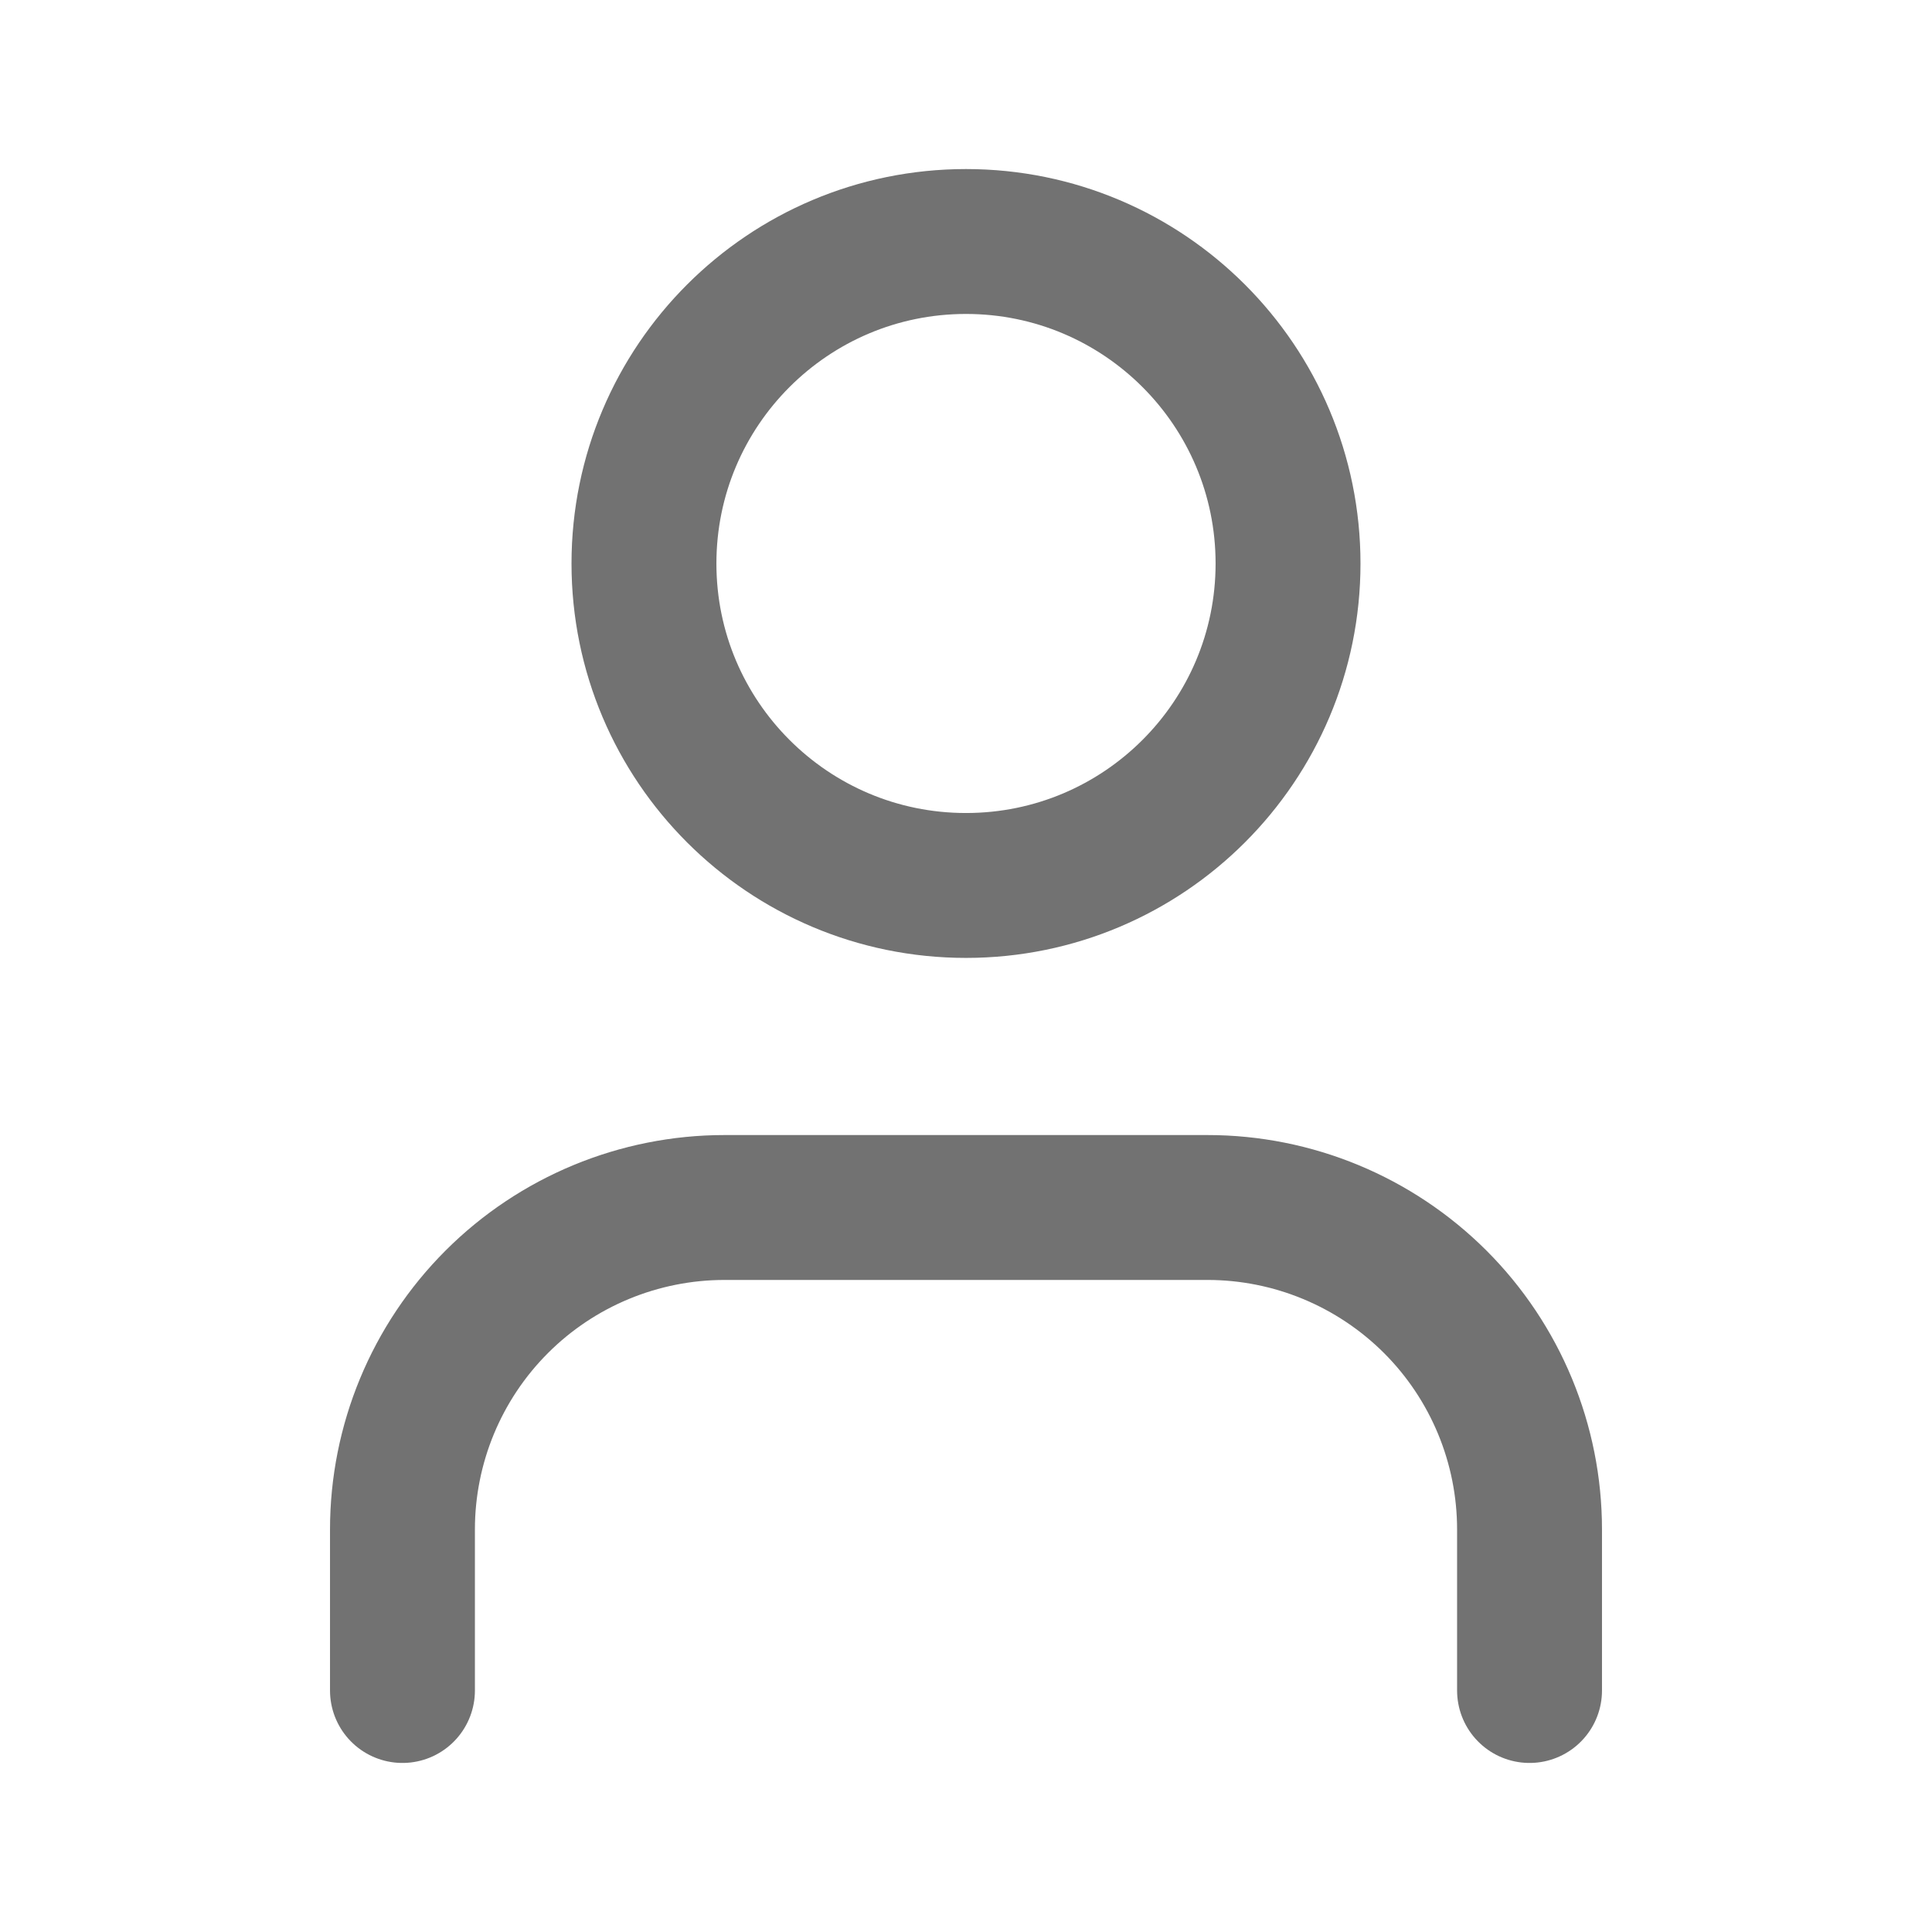
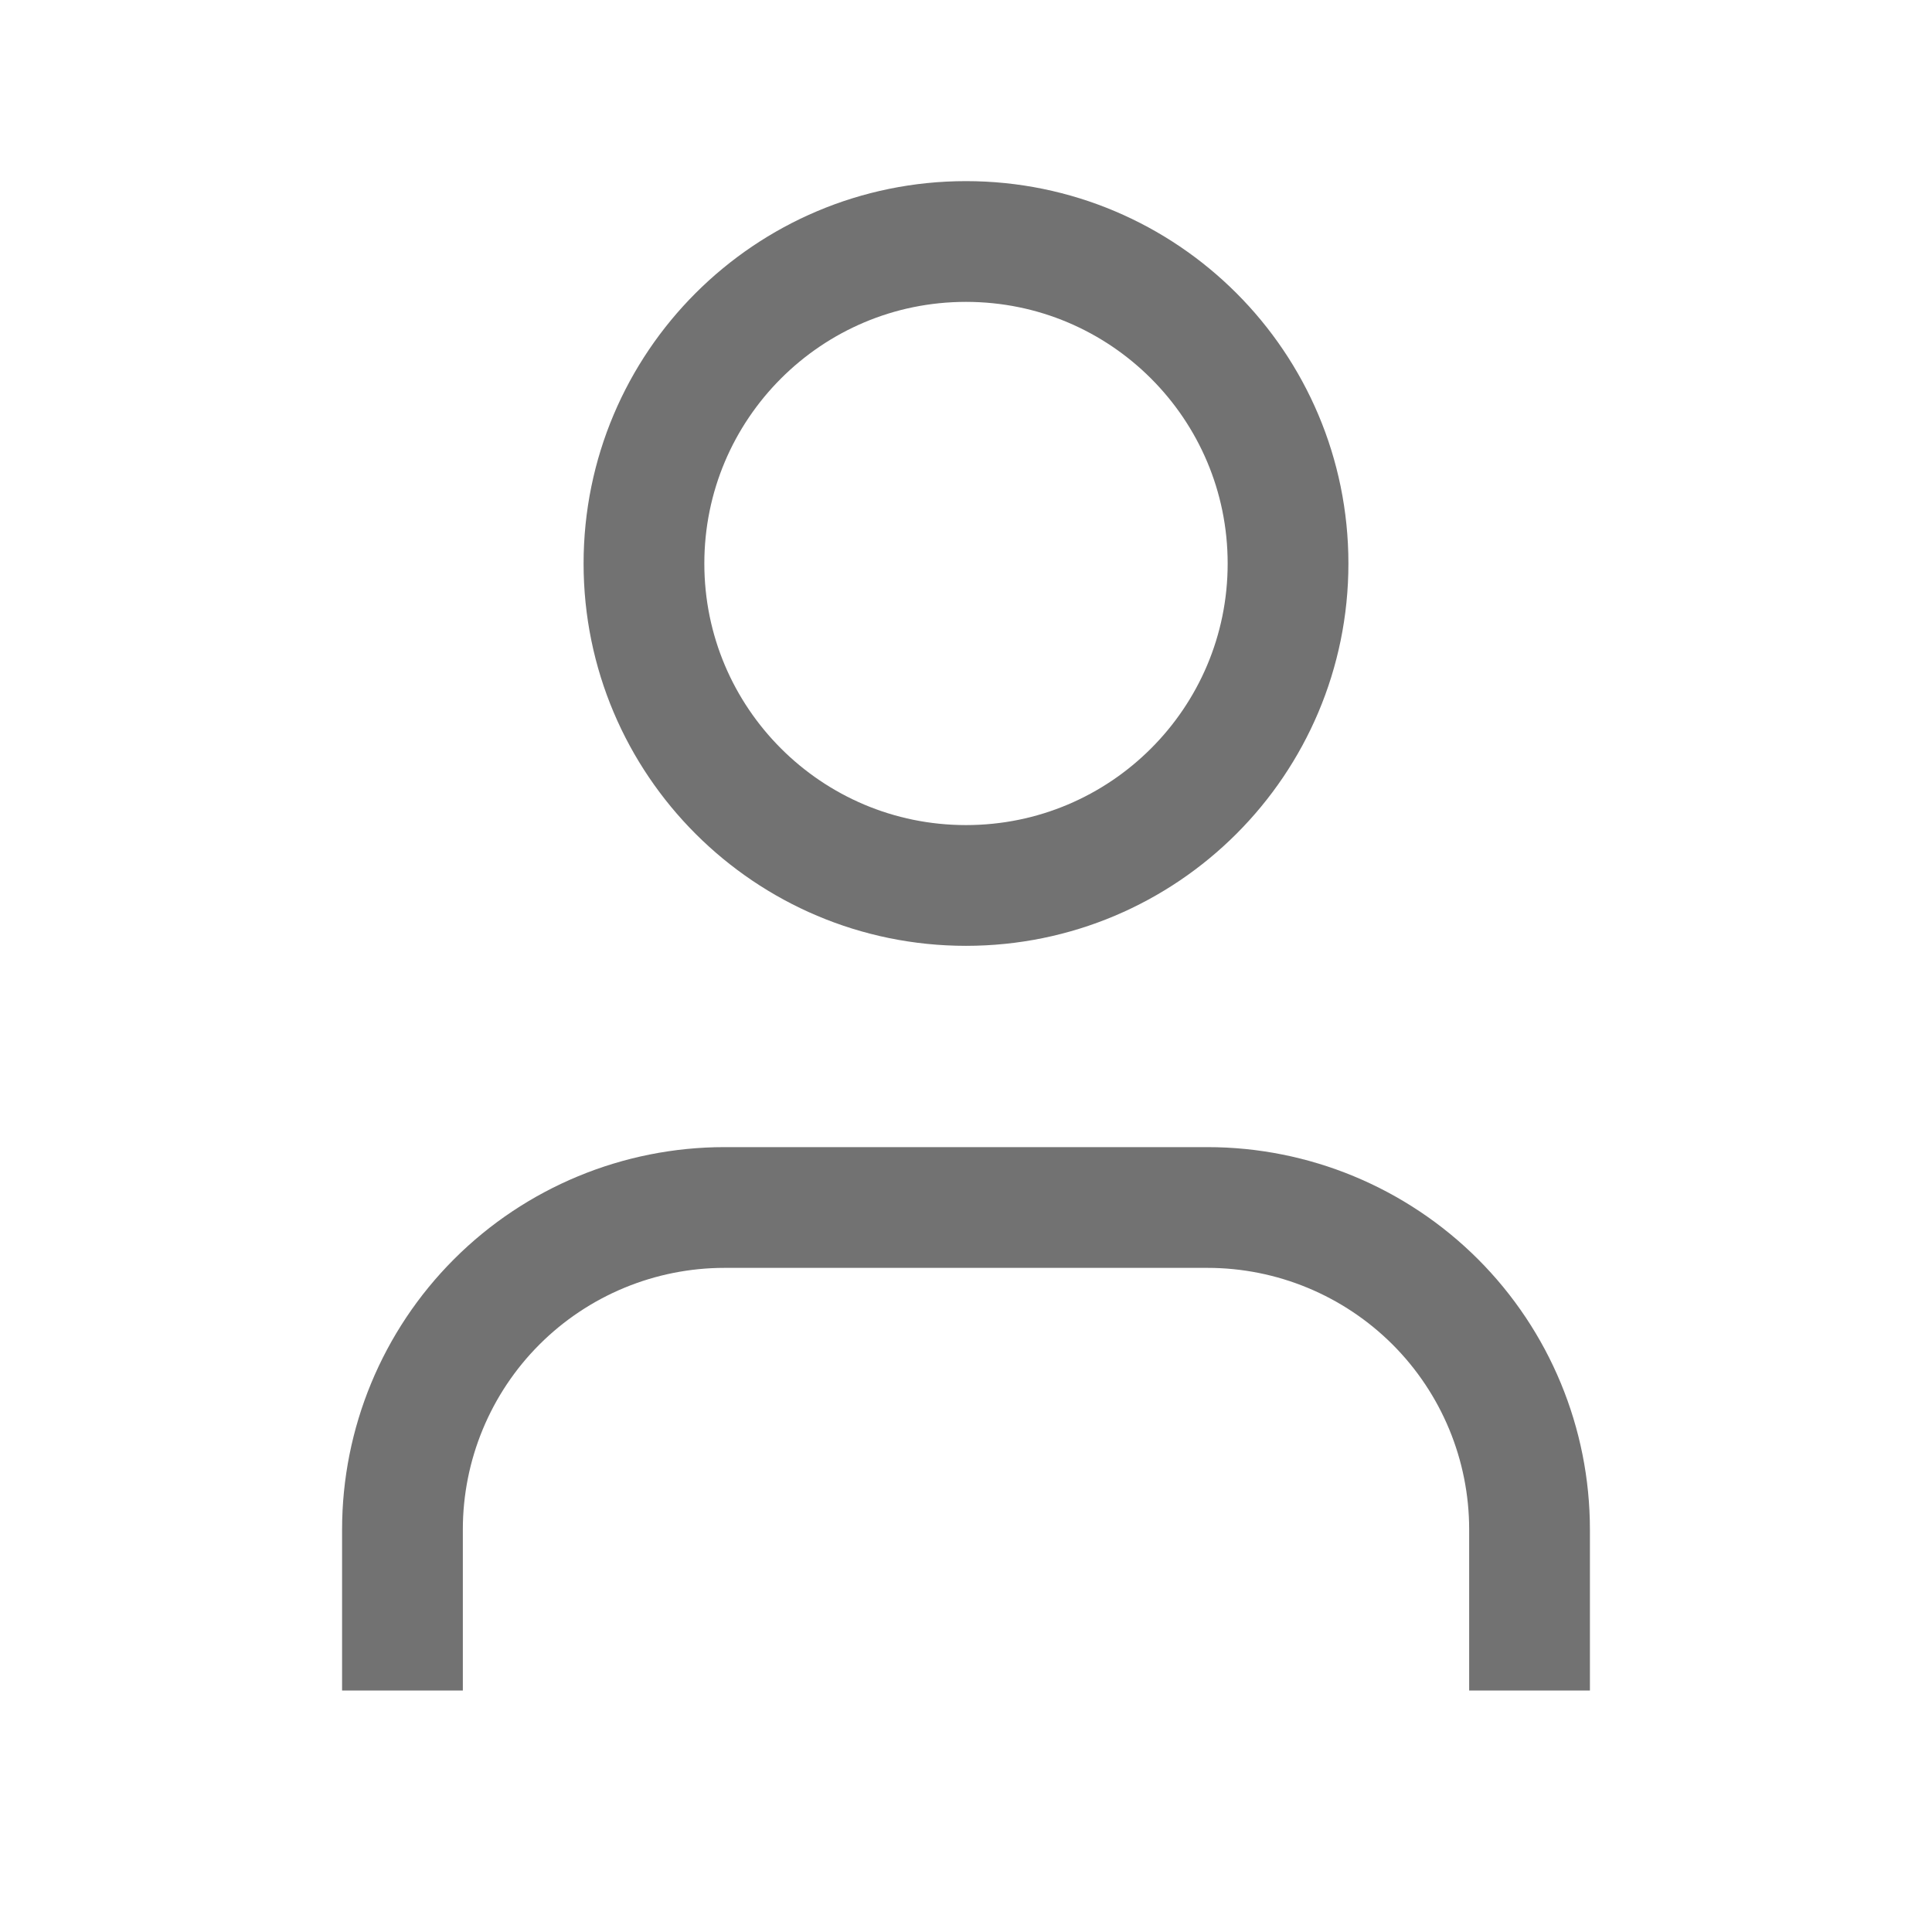
<svg xmlns="http://www.w3.org/2000/svg" width="16" height="16" viewBox="0 0 16 16" fill="none">
-   <path d="M12.667 14V12.667C12.667 11.959 12.386 11.281 11.886 10.781C11.385 10.281 10.707 10 10 10H6C5.293 10 4.614 10.281 4.114 10.781C3.614 11.281 3.333 11.959 3.333 12.667V14M10.667 4.667C10.667 6.139 9.473 7.333 8 7.333C6.527 7.333 5.333 6.139 5.333 4.667C5.333 3.194 6.527 2 8 2C9.473 2 10.667 3.194 10.667 4.667Z" stroke="#727272" stroke-width="1.2" stroke-linecap="round" stroke-linejoin="round" />
+   <path d="M12.667 14V12.667C12.667 11.959 12.386 11.281 11.886 10.781C11.385 10.281 10.707 10 10 10H6C5.293 10 4.614 10.281 4.114 10.781C3.614 11.281 3.333 11.959 3.333 12.667V14M10.667 4.667C10.667 6.139 9.473 7.333 8 7.333C6.527 7.333 5.333 6.139 5.333 4.667C5.333 3.194 6.527 2 8 2C9.473 2 10.667 3.194 10.667 4.667Z" stroke="#727272" strokeWidth="1.2" strokeLinecap="round" strokeLinejoin="round" />
</svg>
